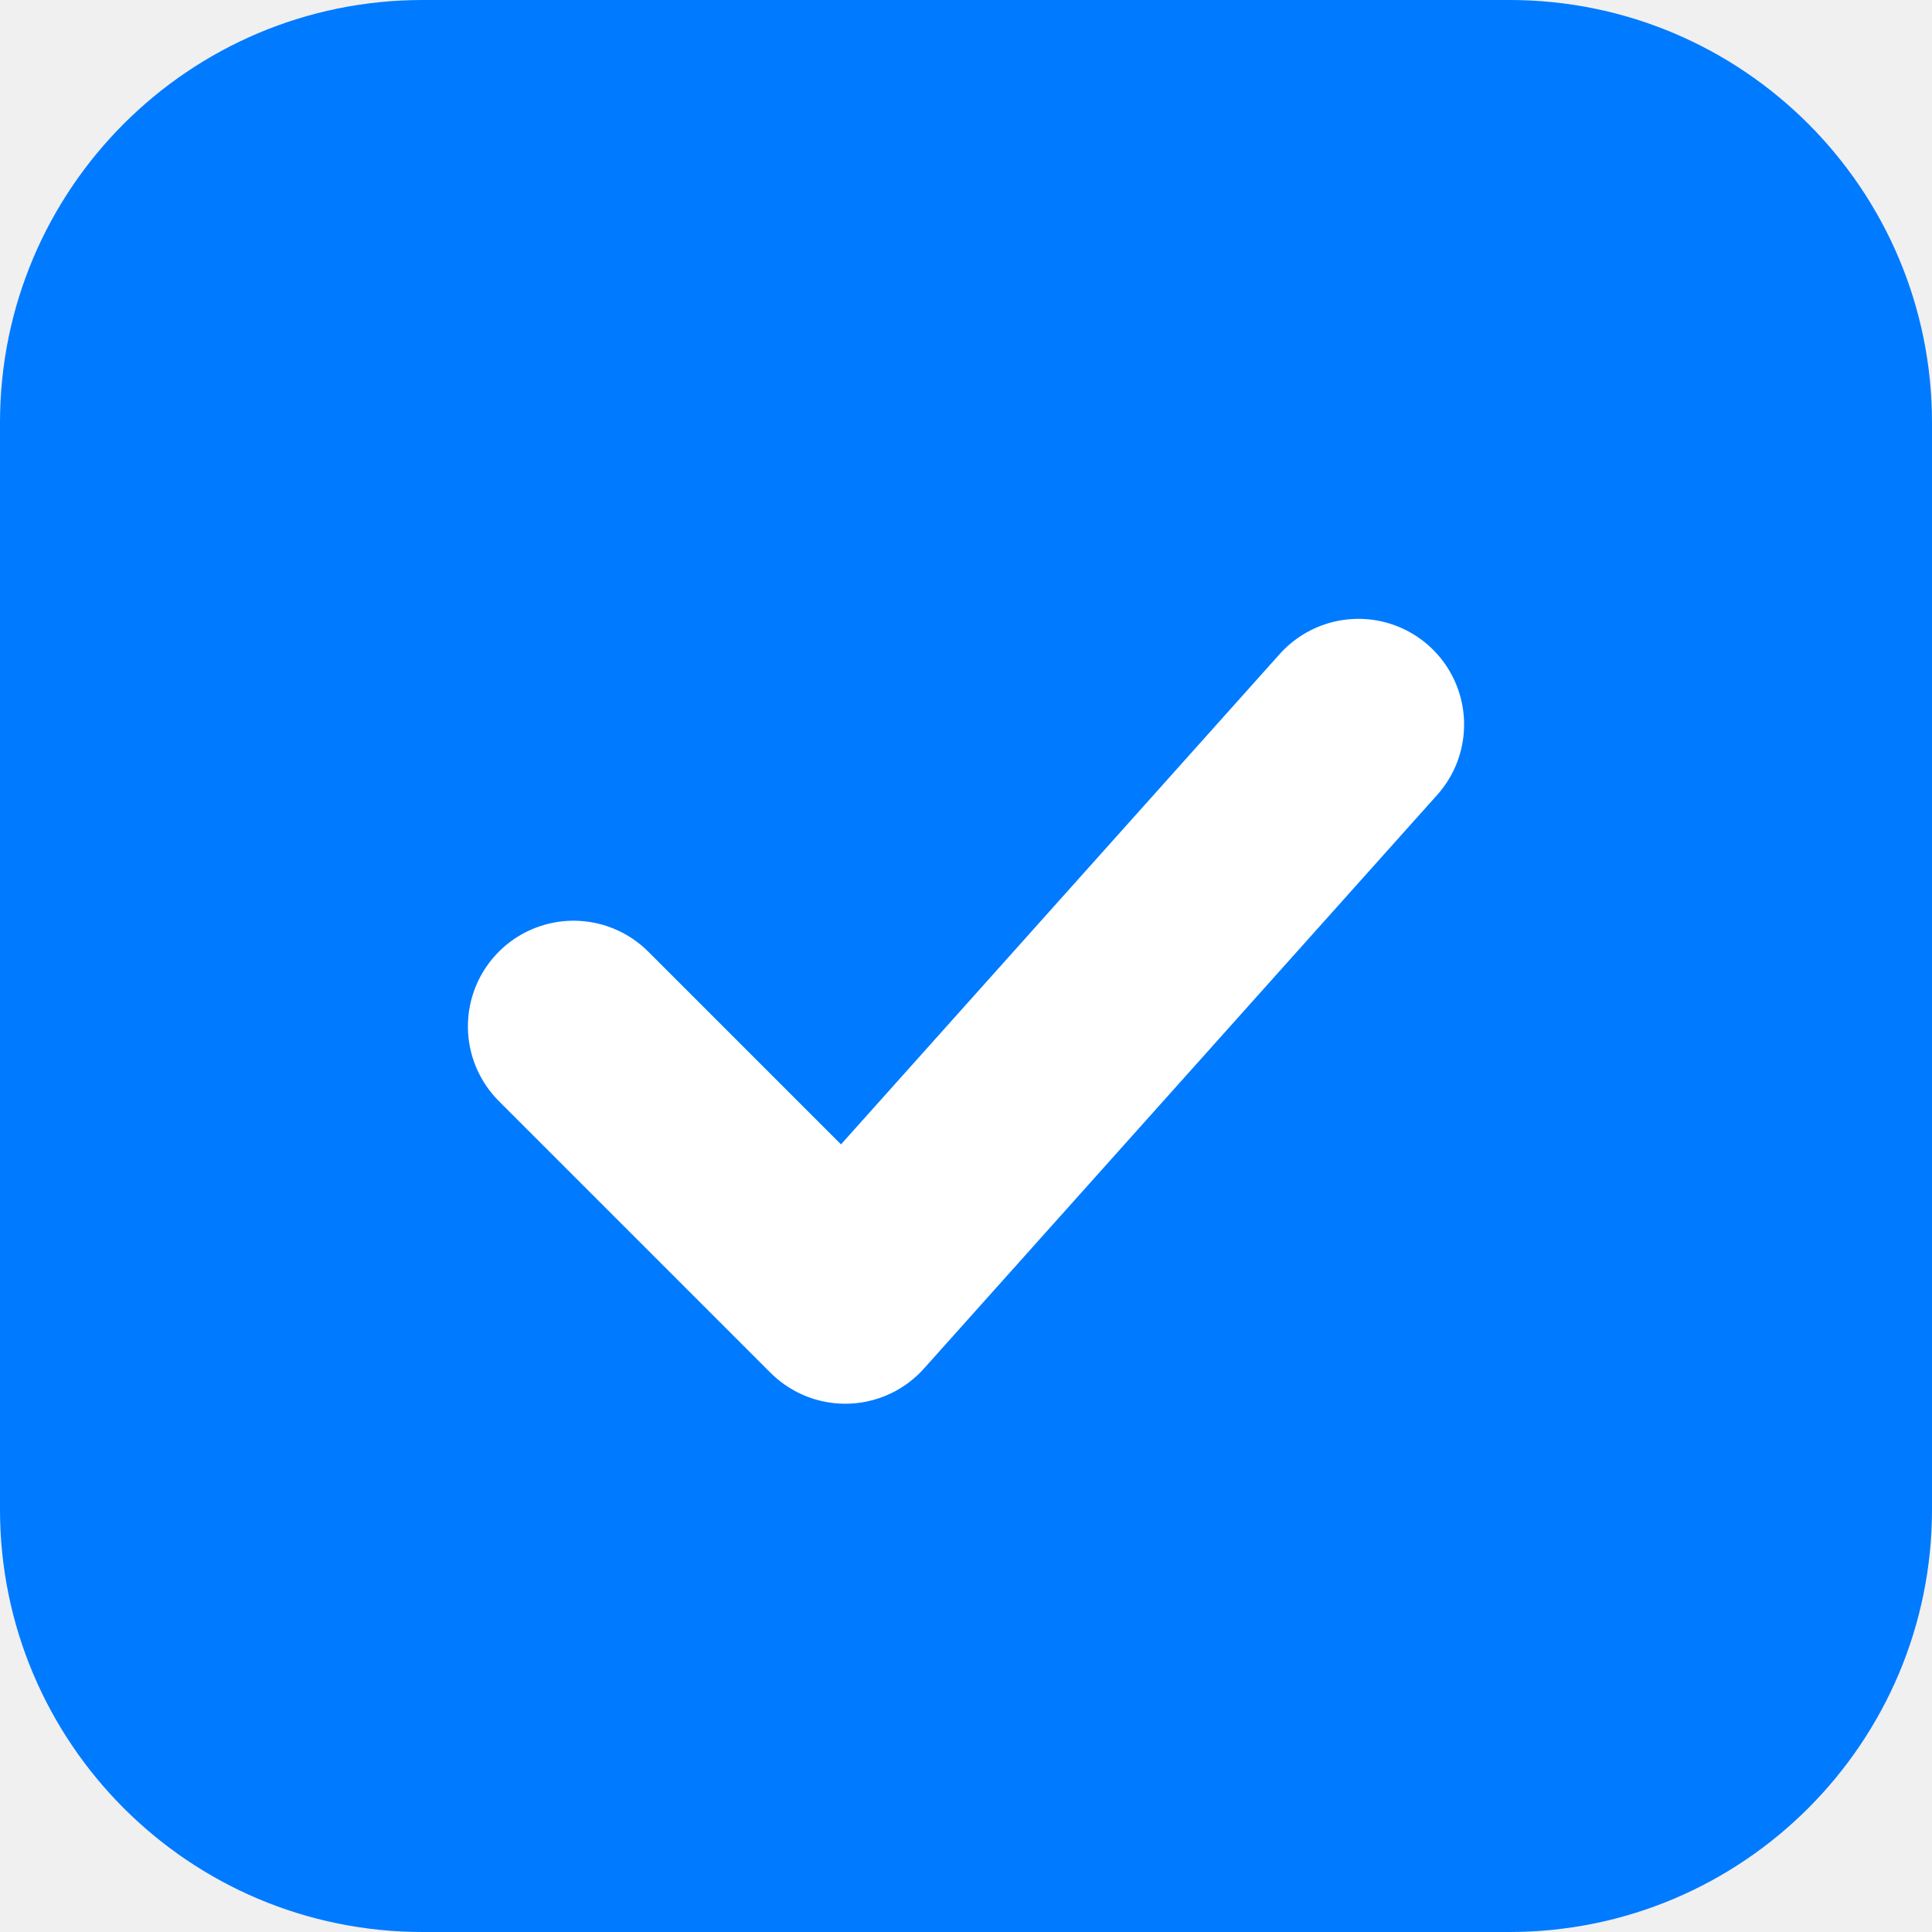
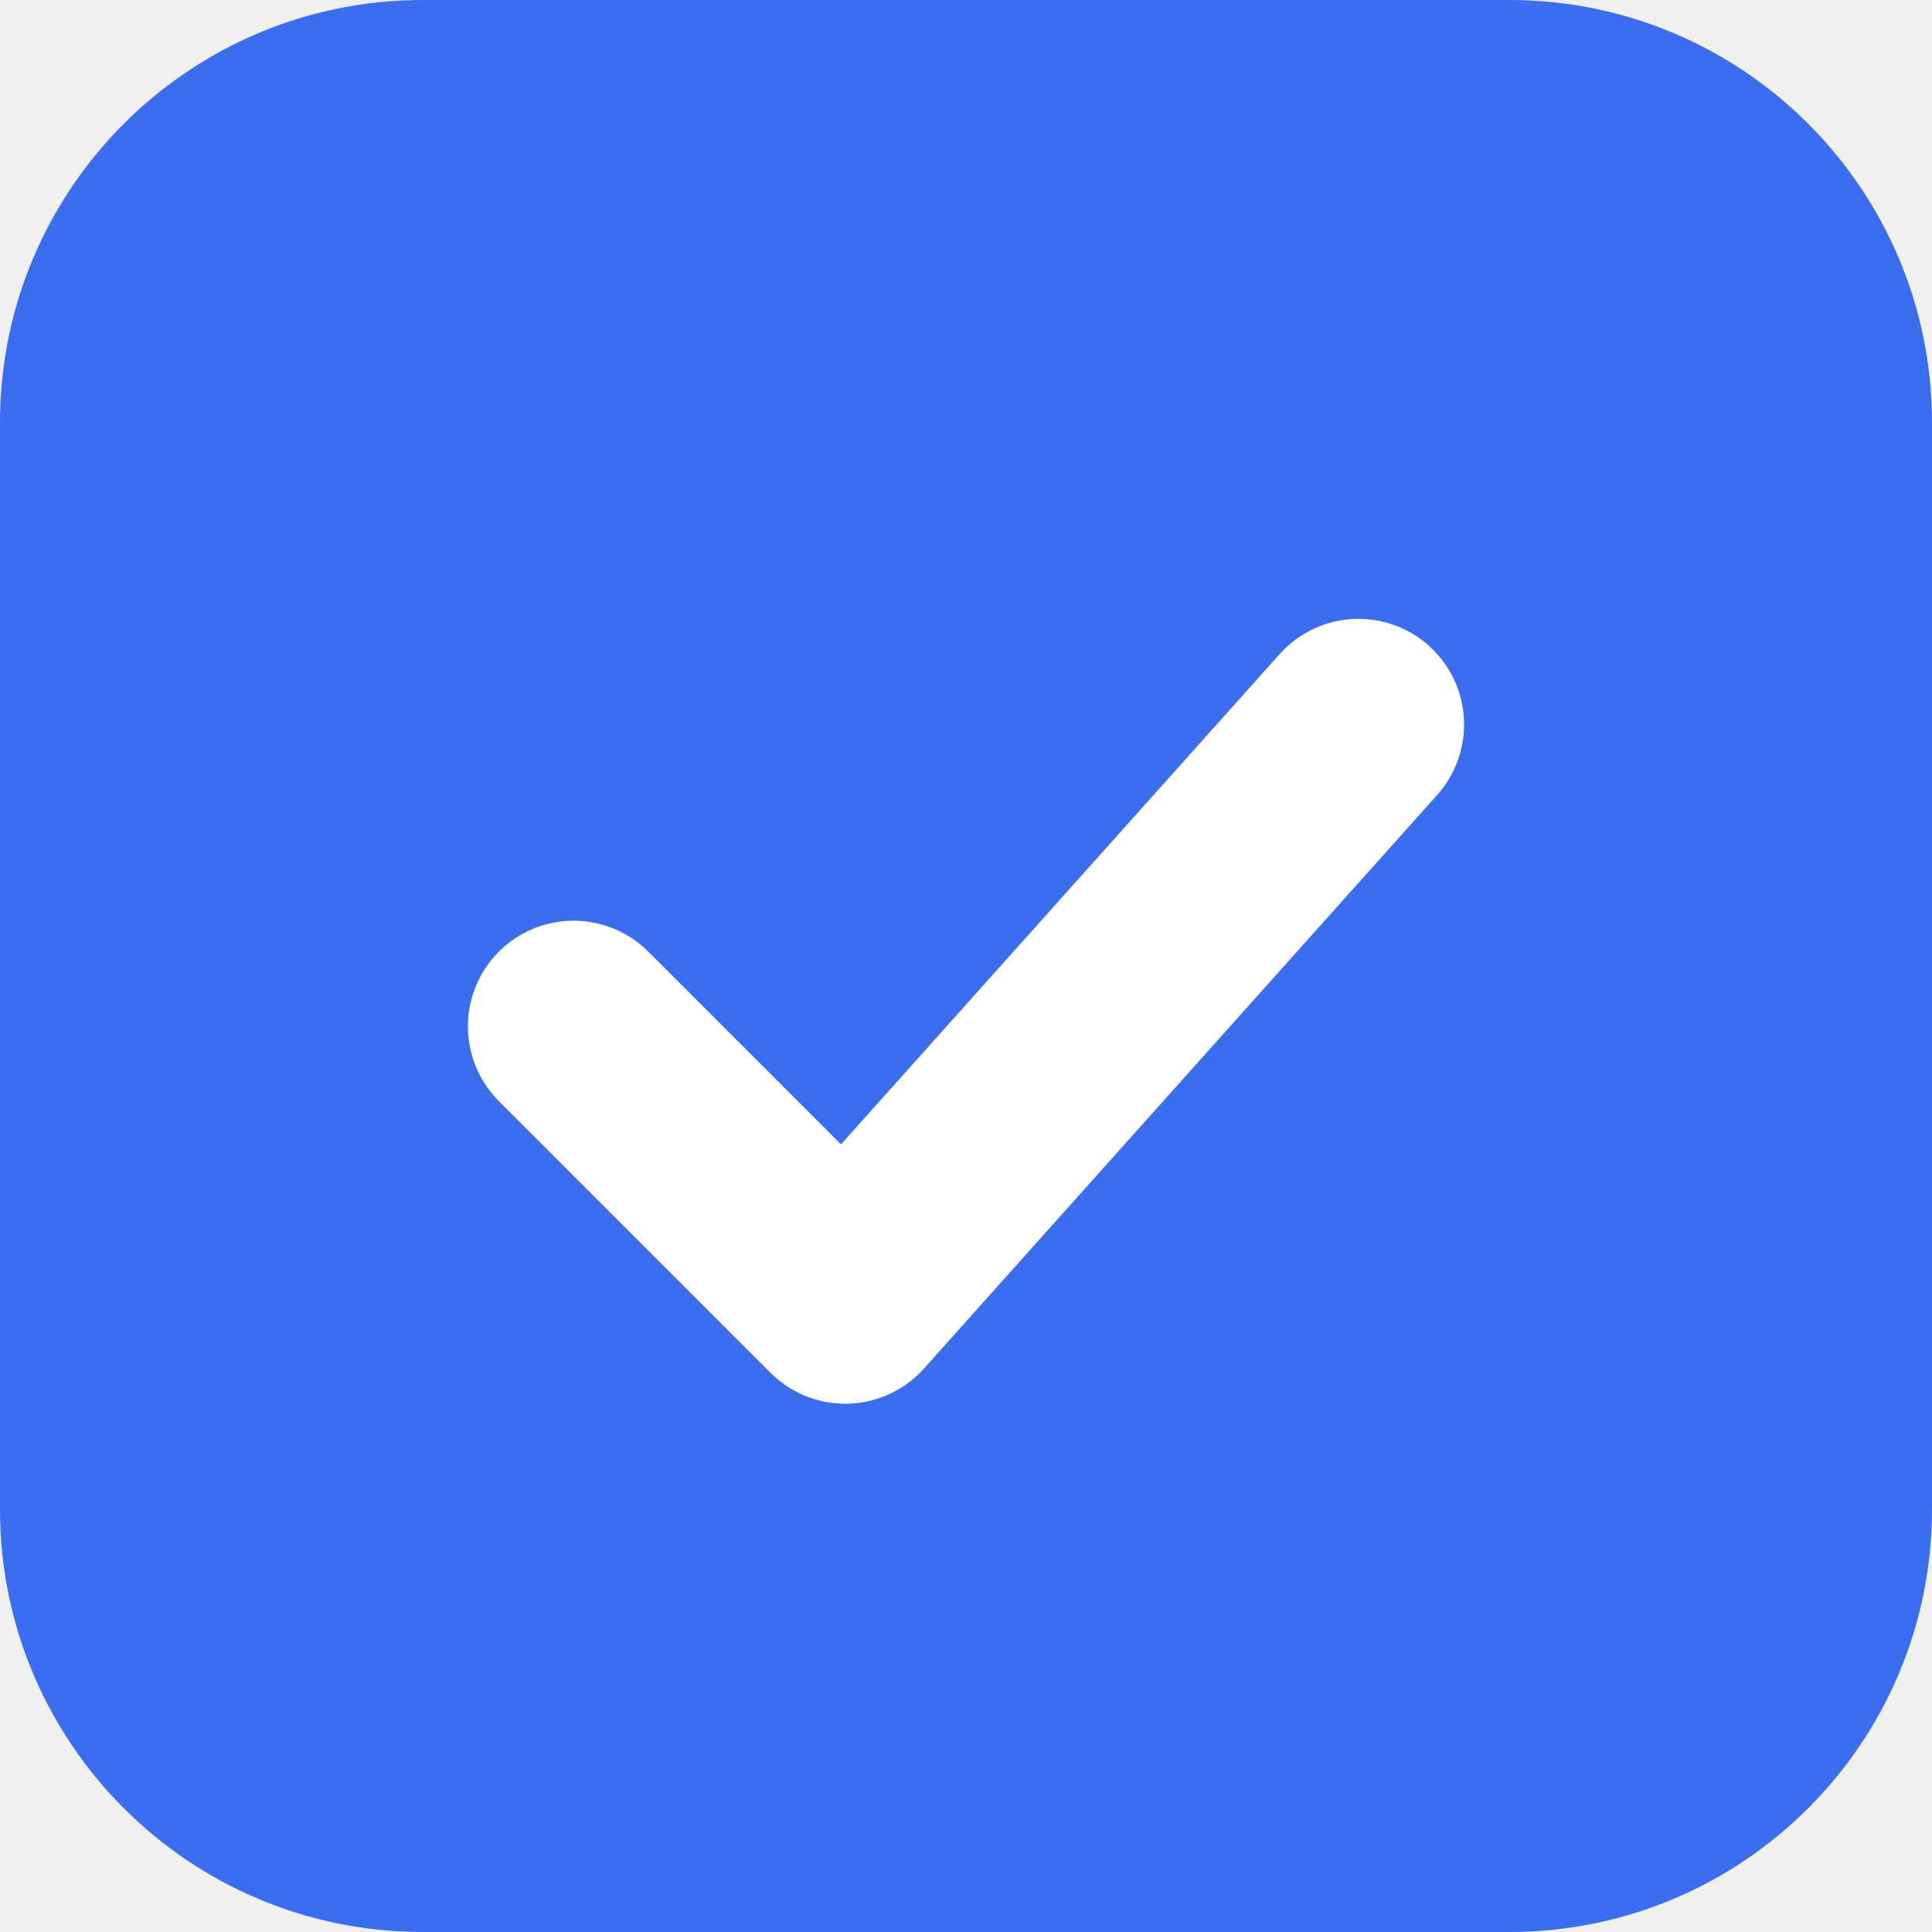
<svg xmlns="http://www.w3.org/2000/svg" viewBox="0 0 64 64">
-   <rect width="64" height="64" rx="14" fill="#007aff" />
+   <rect width="64" height="64" rx="14" fill="#3a6df0" />
  <path d="M19 34l9 9 17-19" fill="none" stroke="#fff" stroke-width="7" stroke-linecap="round" stroke-linejoin="round" />
</svg>
